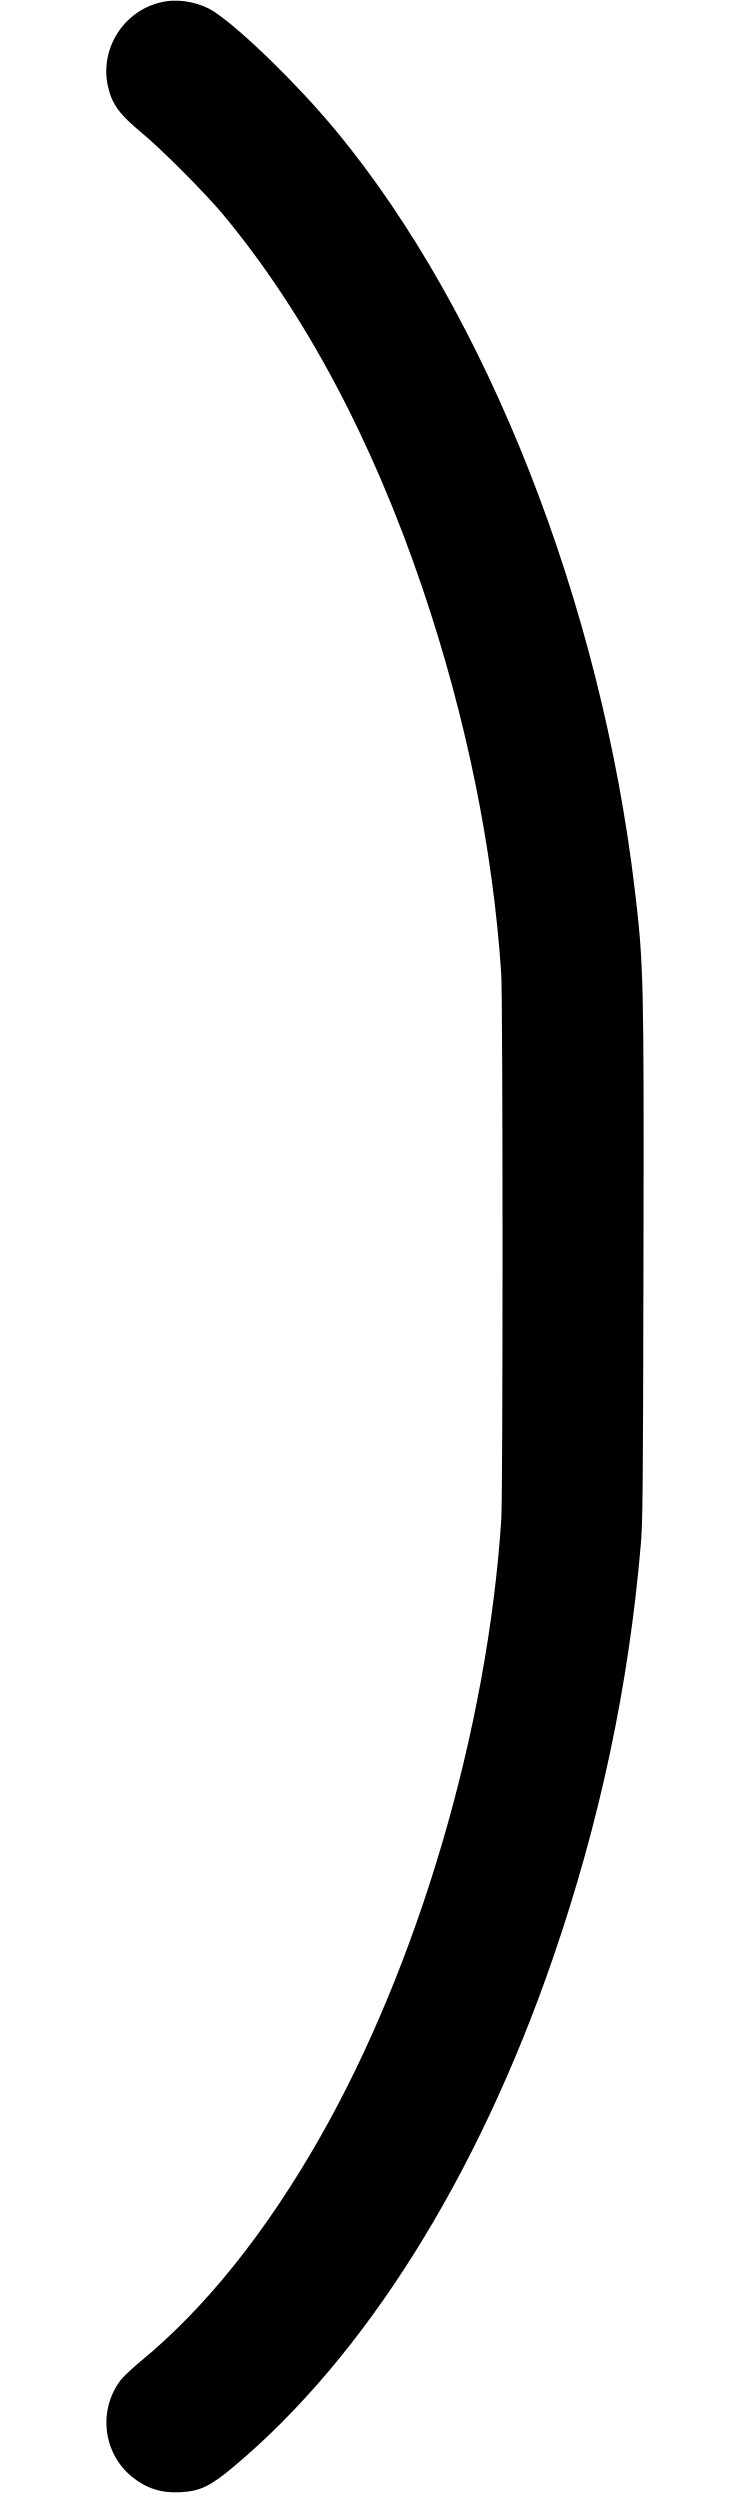
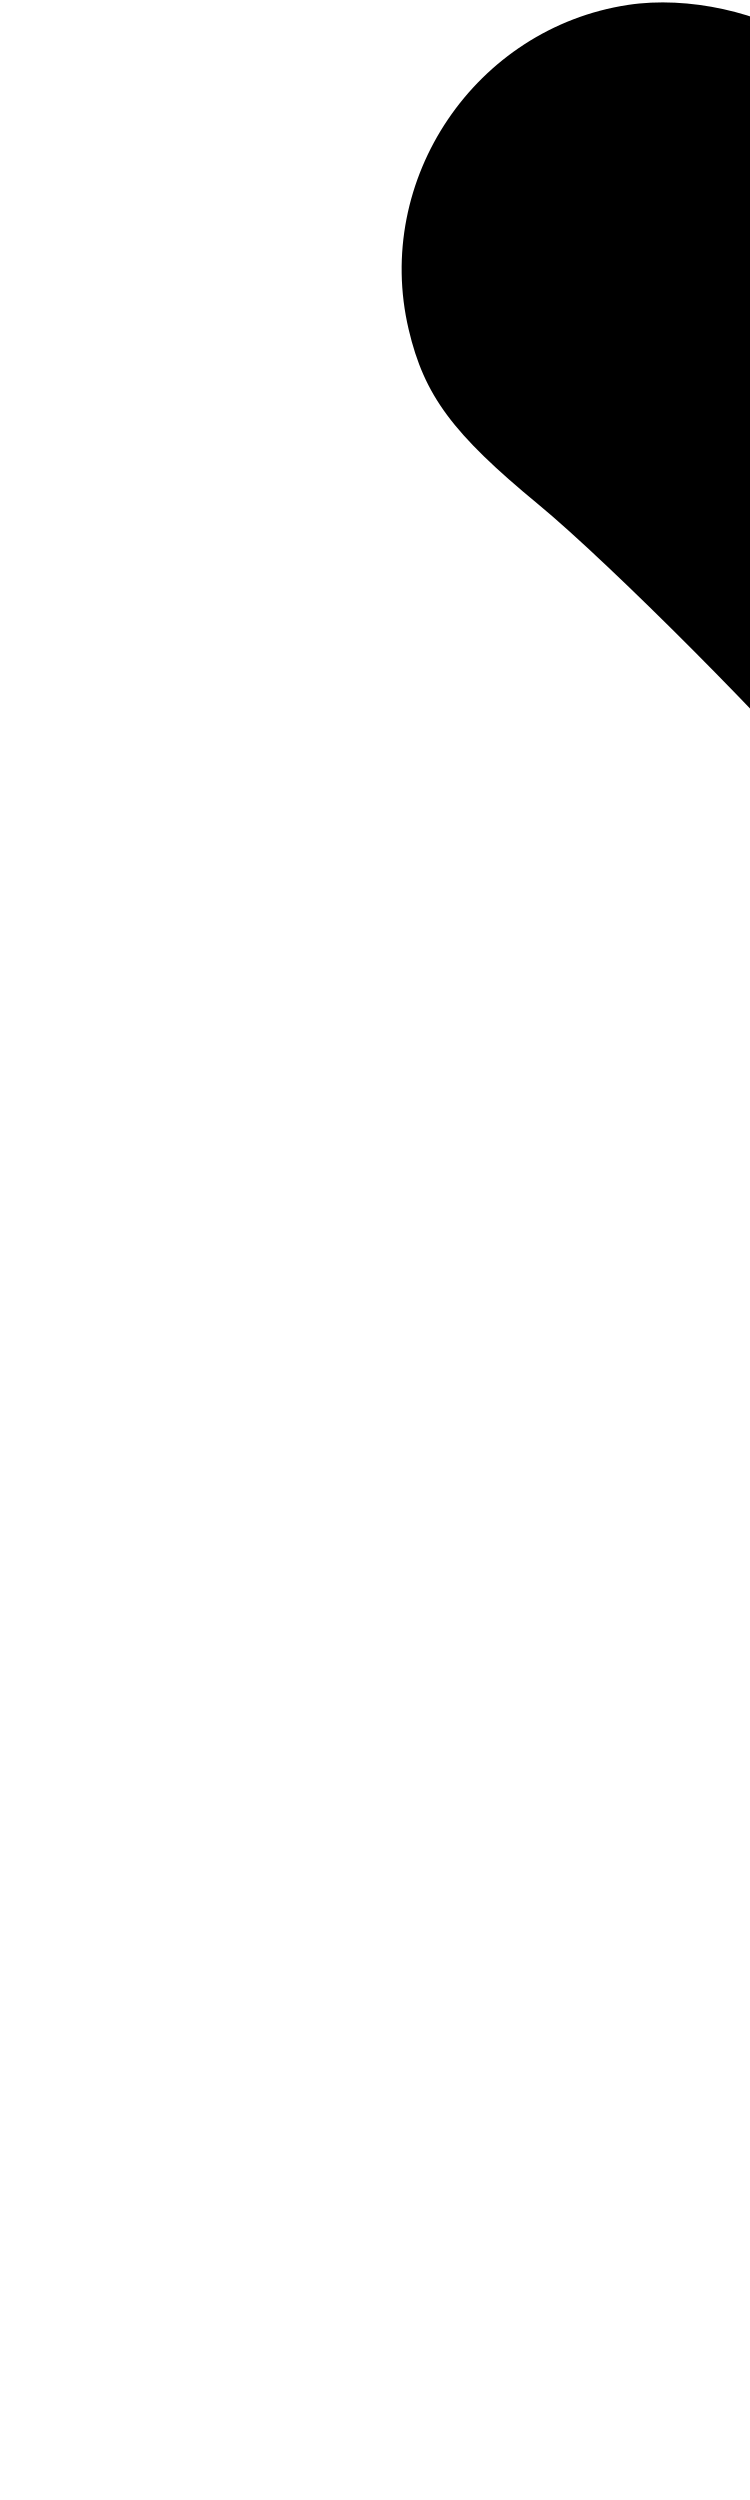
- <svg xmlns="http://www.w3.org/2000/svg" width="300" height="1000" viewBox="0 0 300 1000" version="1.1" id="svg5">
+ <svg xmlns="http://www.w3.org/2000/svg" width="300" height="1000" viewBox="0 0 79.375 264.583" version="1.1" id="svg5">
  <path d="M66.475 0.518 C 50.314 2.972,39.502 18.971,43.253 34.880 C 44.896 41.851,47.887 45.886,56.956 53.366 C 64.537 59.620,82.355 77.522,89.187 85.750 C 121.811 125.039,148.783 175.604,169.064 235.500 C 186.428 286.779,197.196 339.537,200.496 389.500 C 201.175 399.781,201.193 597.439,200.516 607.750 C 195.001 691.724,167.471 785.583,128.012 854.948 C 106.487 892.787,82.213 923.127,56.555 944.261 C 53.072 947.131,49.371 950.594,48.331 951.958 C 39.151 963.995,41.137 981.225,52.798 990.725 C 58.488 995.359,64.452 997.270,72.051 996.892 C 80.077 996.493,84.090 994.554,93.828 986.367 C 146.082 942.441,190.949 870.921,221.096 783.500 C 239.891 728.995,251.477 674.497,256.331 617.750 C 257.094 608.835,257.208 596.736,257.379 506.250 C 257.598 390.983,257.489 386.216,253.960 356.250 C 240.436 241.426,194.888 125.556,134.559 52.500 C 119.532 34.303,97.086 12.333,85.764 4.741 C 80.581 1.266,72.787 -0.441,66.475 0.518 " stroke="none" fill-rule="evenodd" fill="black" />
</svg>
